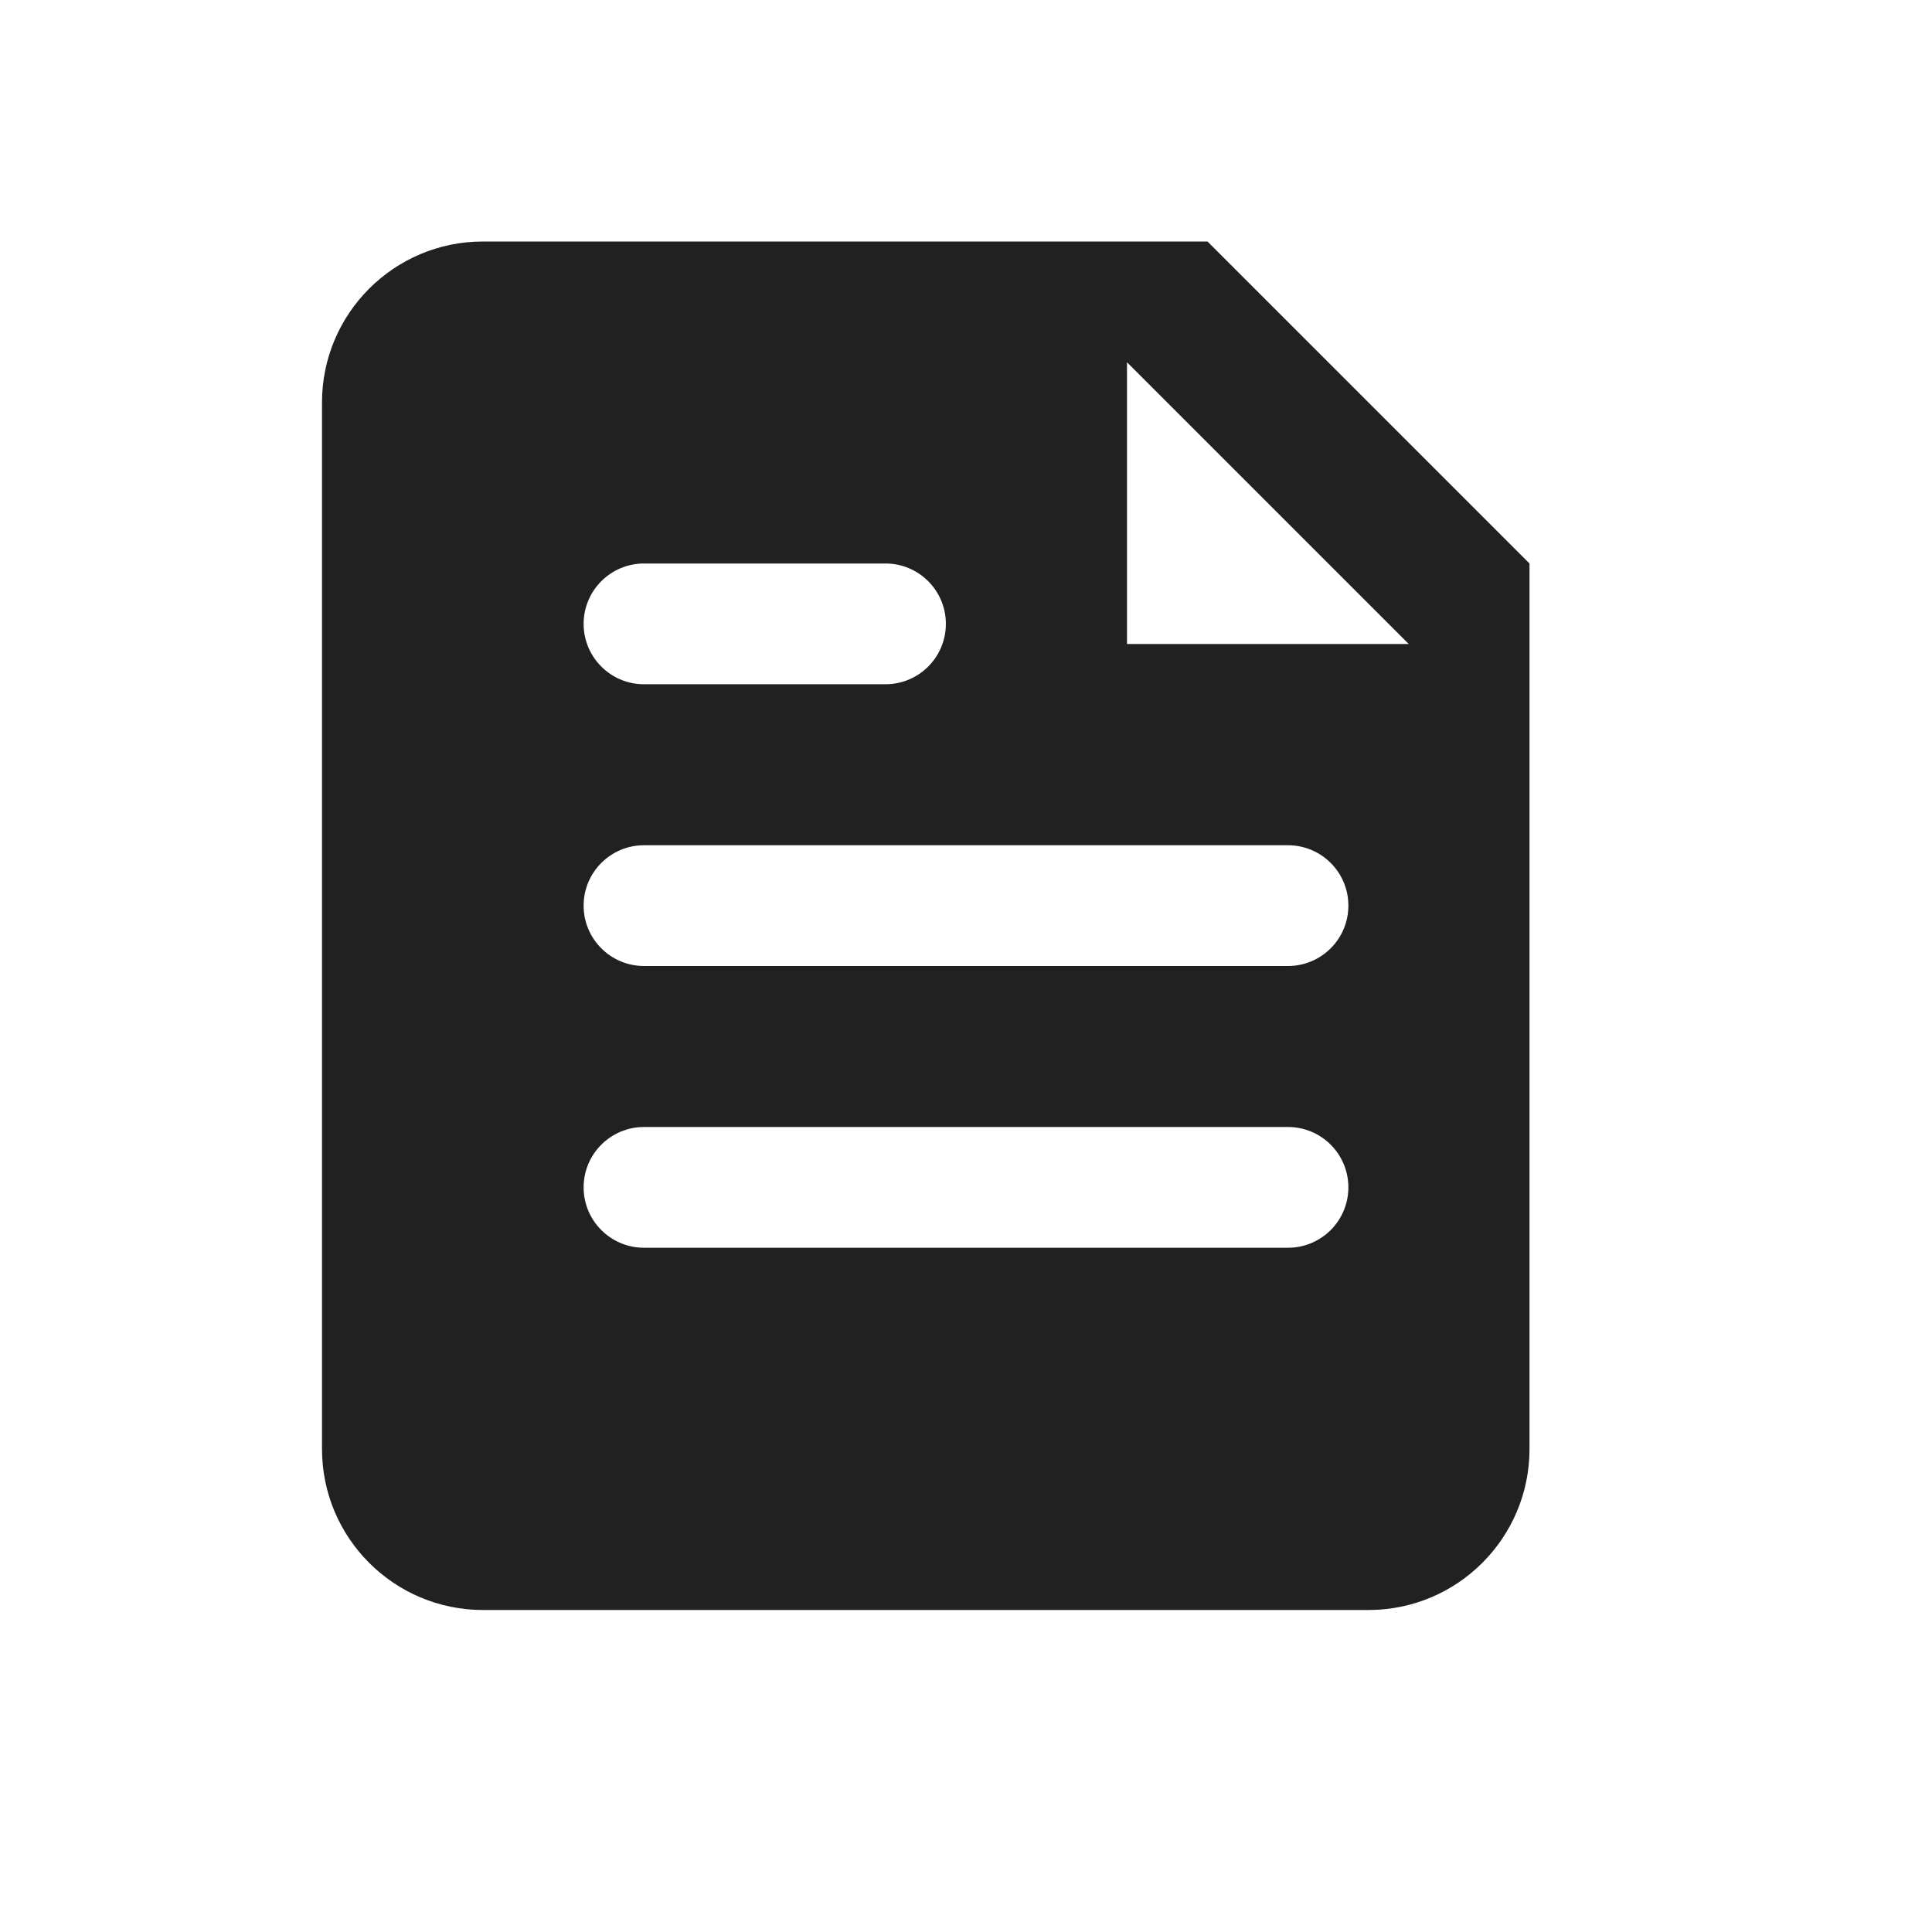
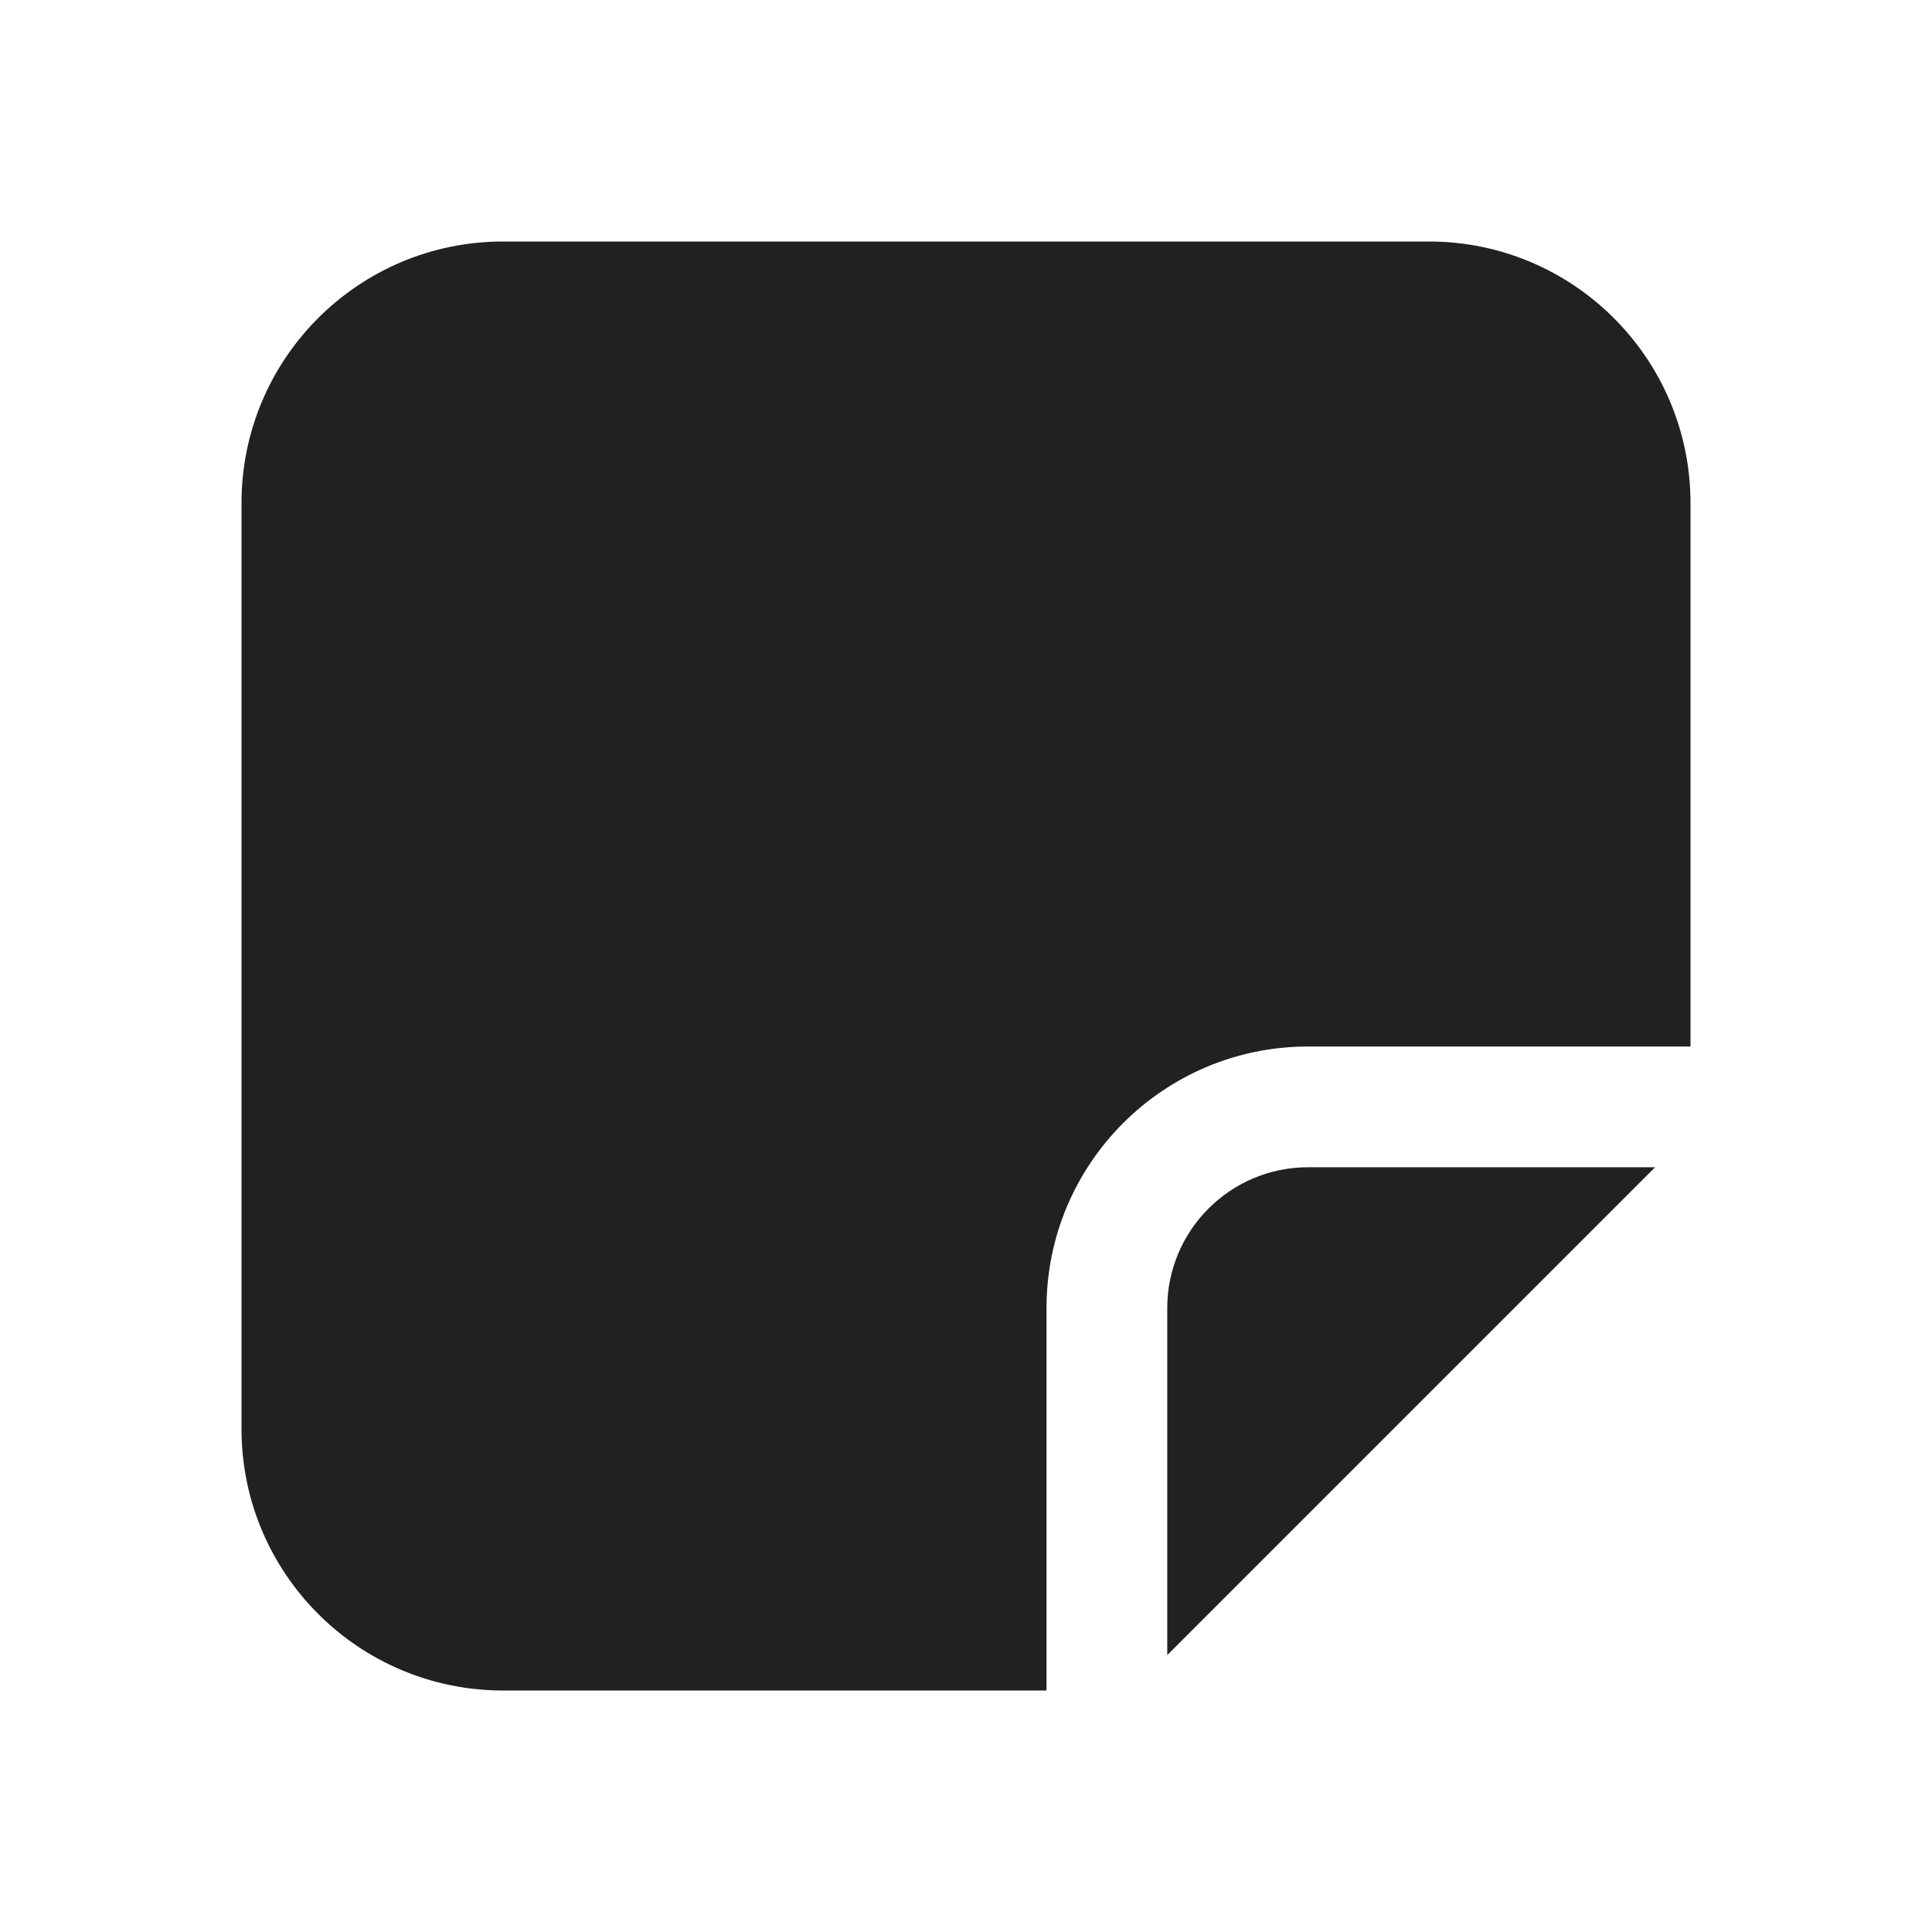
<svg xmlns="http://www.w3.org/2000/svg" width="24" height="24" viewBox="0 0 24 24" fill="none">
-   <path d="M6 3h9l4 4v11a2 2 0 0 1-2 2H6a2 2 0 0 1-2-2V5a2 2 0 0 1 2-2zm8 1.5V8h3.5L14 4.5zM8 12h8a.75.75 0 0 0 0-1.5H8A.75.75 0 0 0 8 12zm0 3.5h8a.75.75 0 0 0 0-1.5H8a.75.75 0 0 0 0 1.5zm0-7H11a.75.75 0 0 0 0-1.5H8A.75.75 0 0 0 8 8.5z" fill="#212121" />
+   <path d="M17.75 3C19.545 3 21 4.455 21 6.25V13H16.25C14.455 13 13 14.455 13 16.25V21H6.25C4.455 21 3 19.545 3 17.75V6.25C3 4.455 4.455 3 6.25 3H17.75ZM20.56 14.5L14.5 20.56V16.25C14.5 15.284 15.284 14.5 16.25 14.5H20.56Z" fill="#212121" />
</svg>
